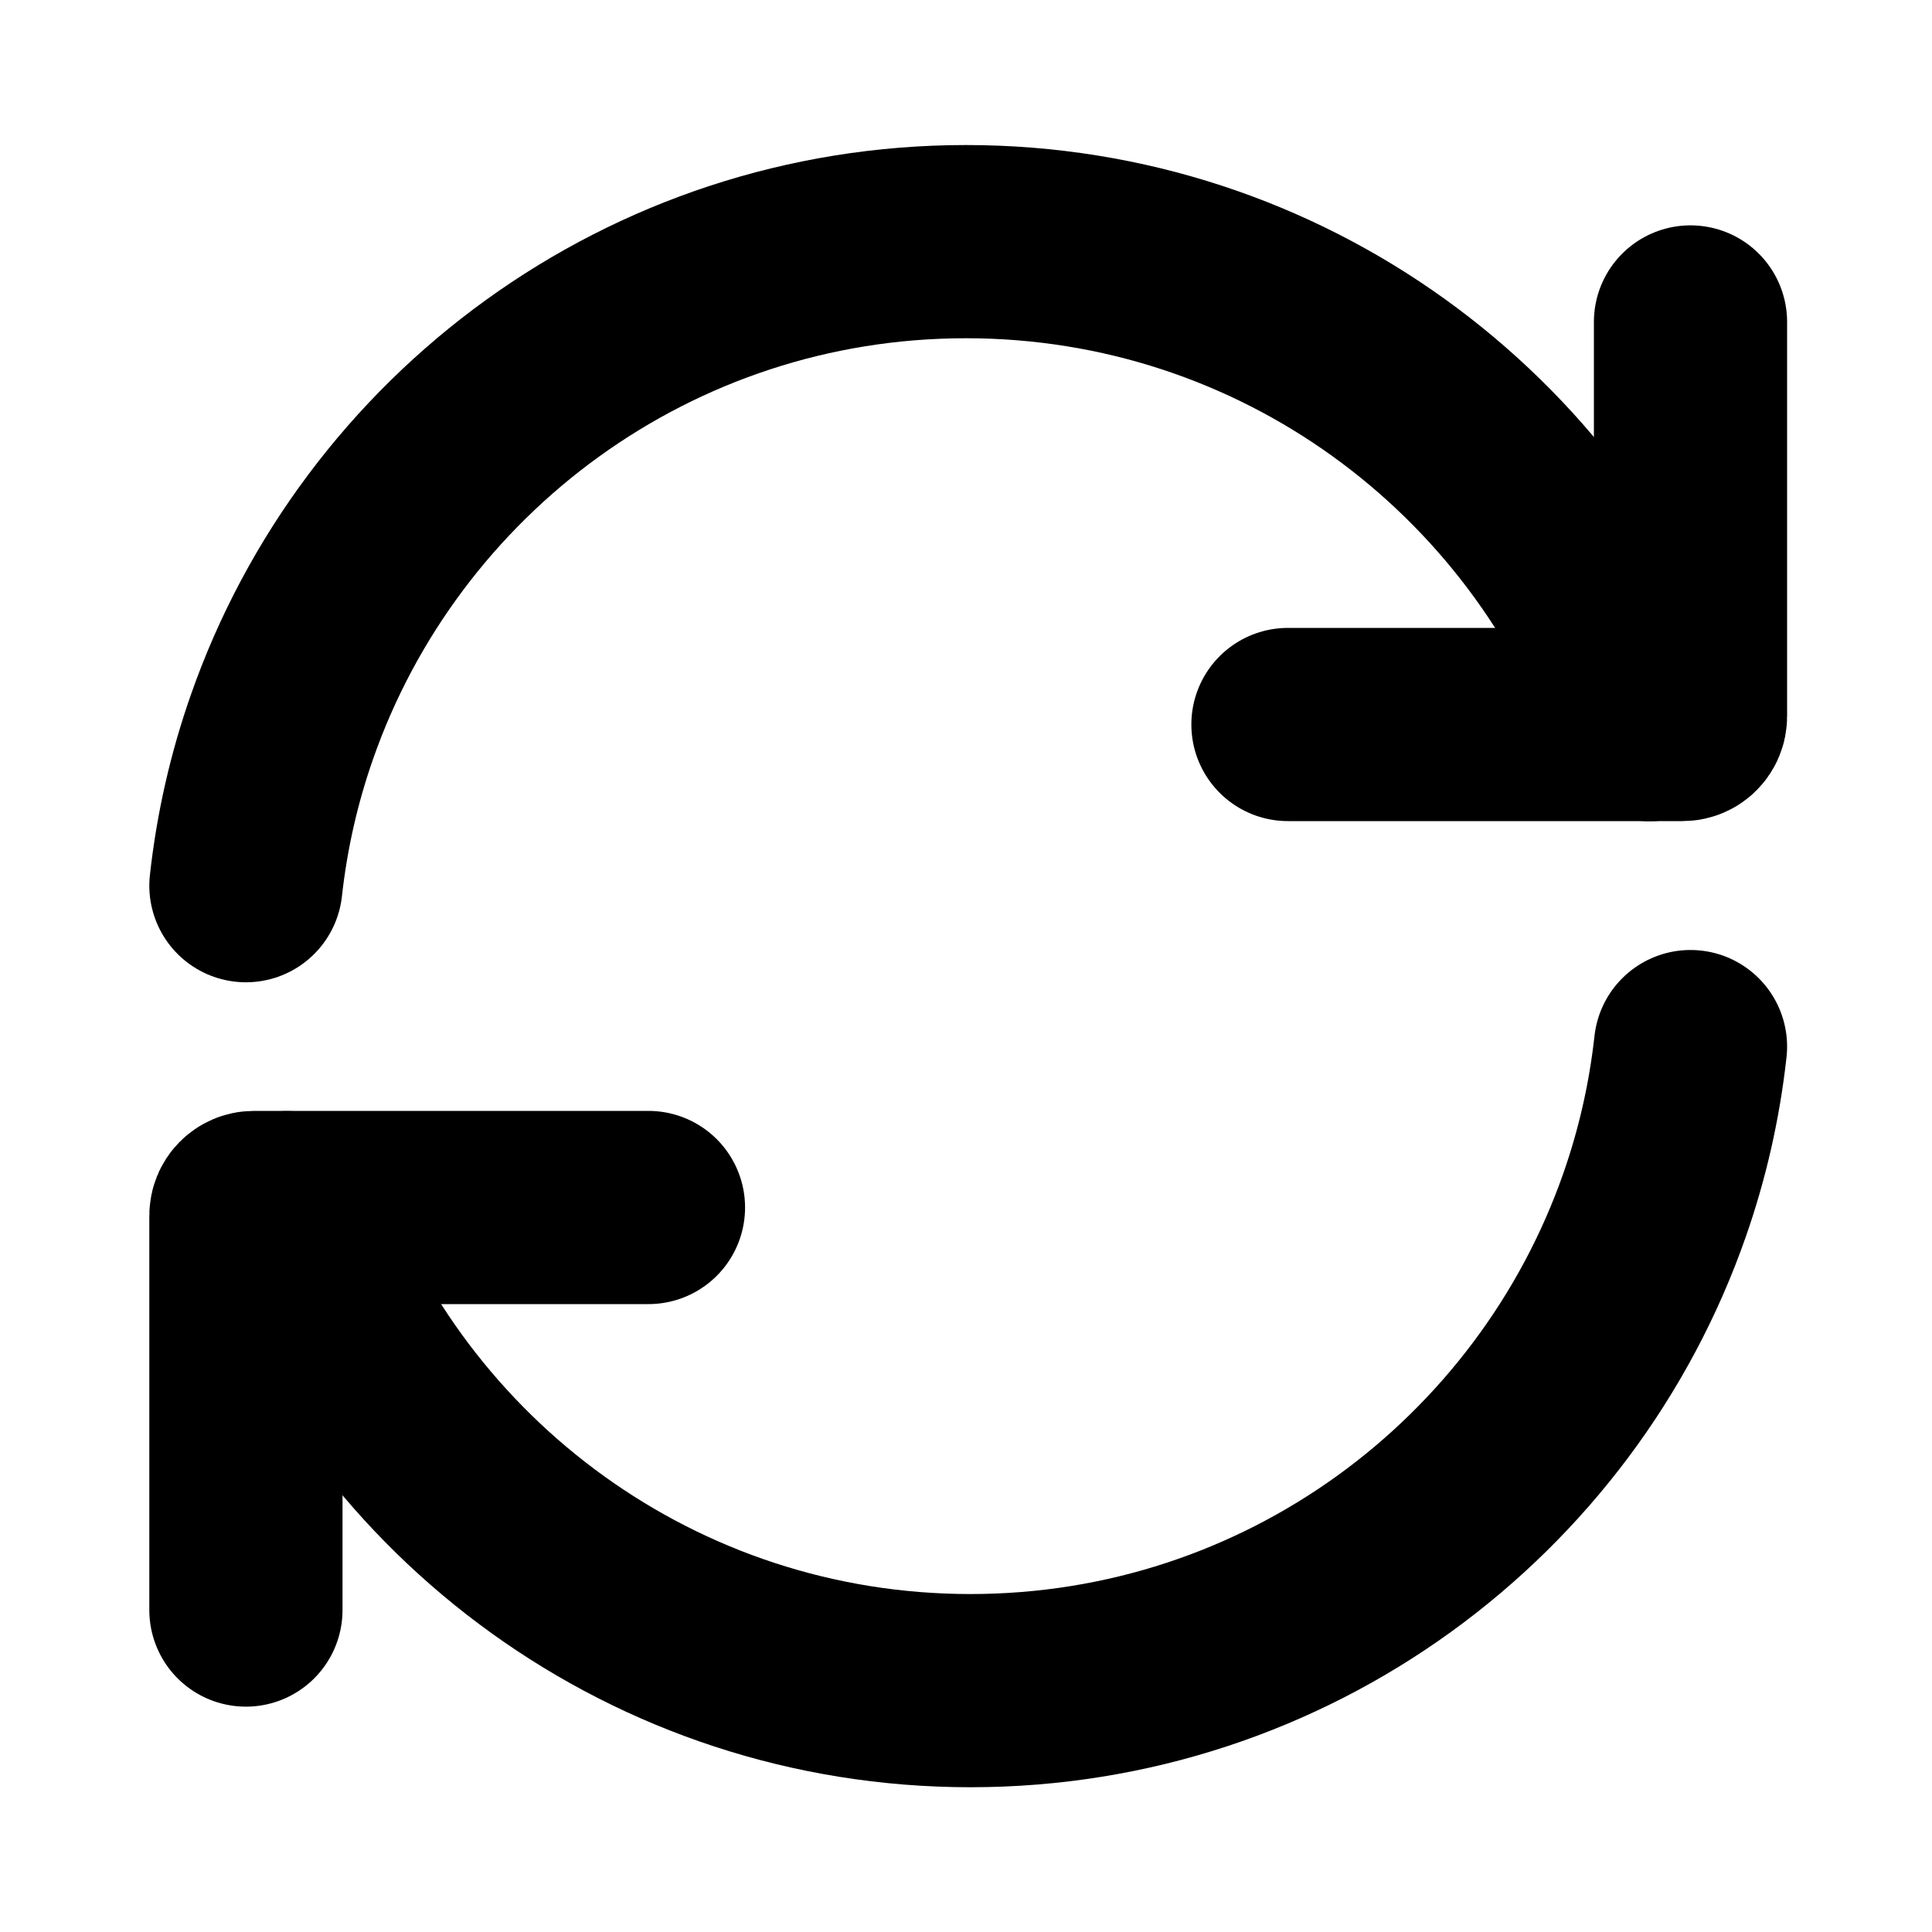
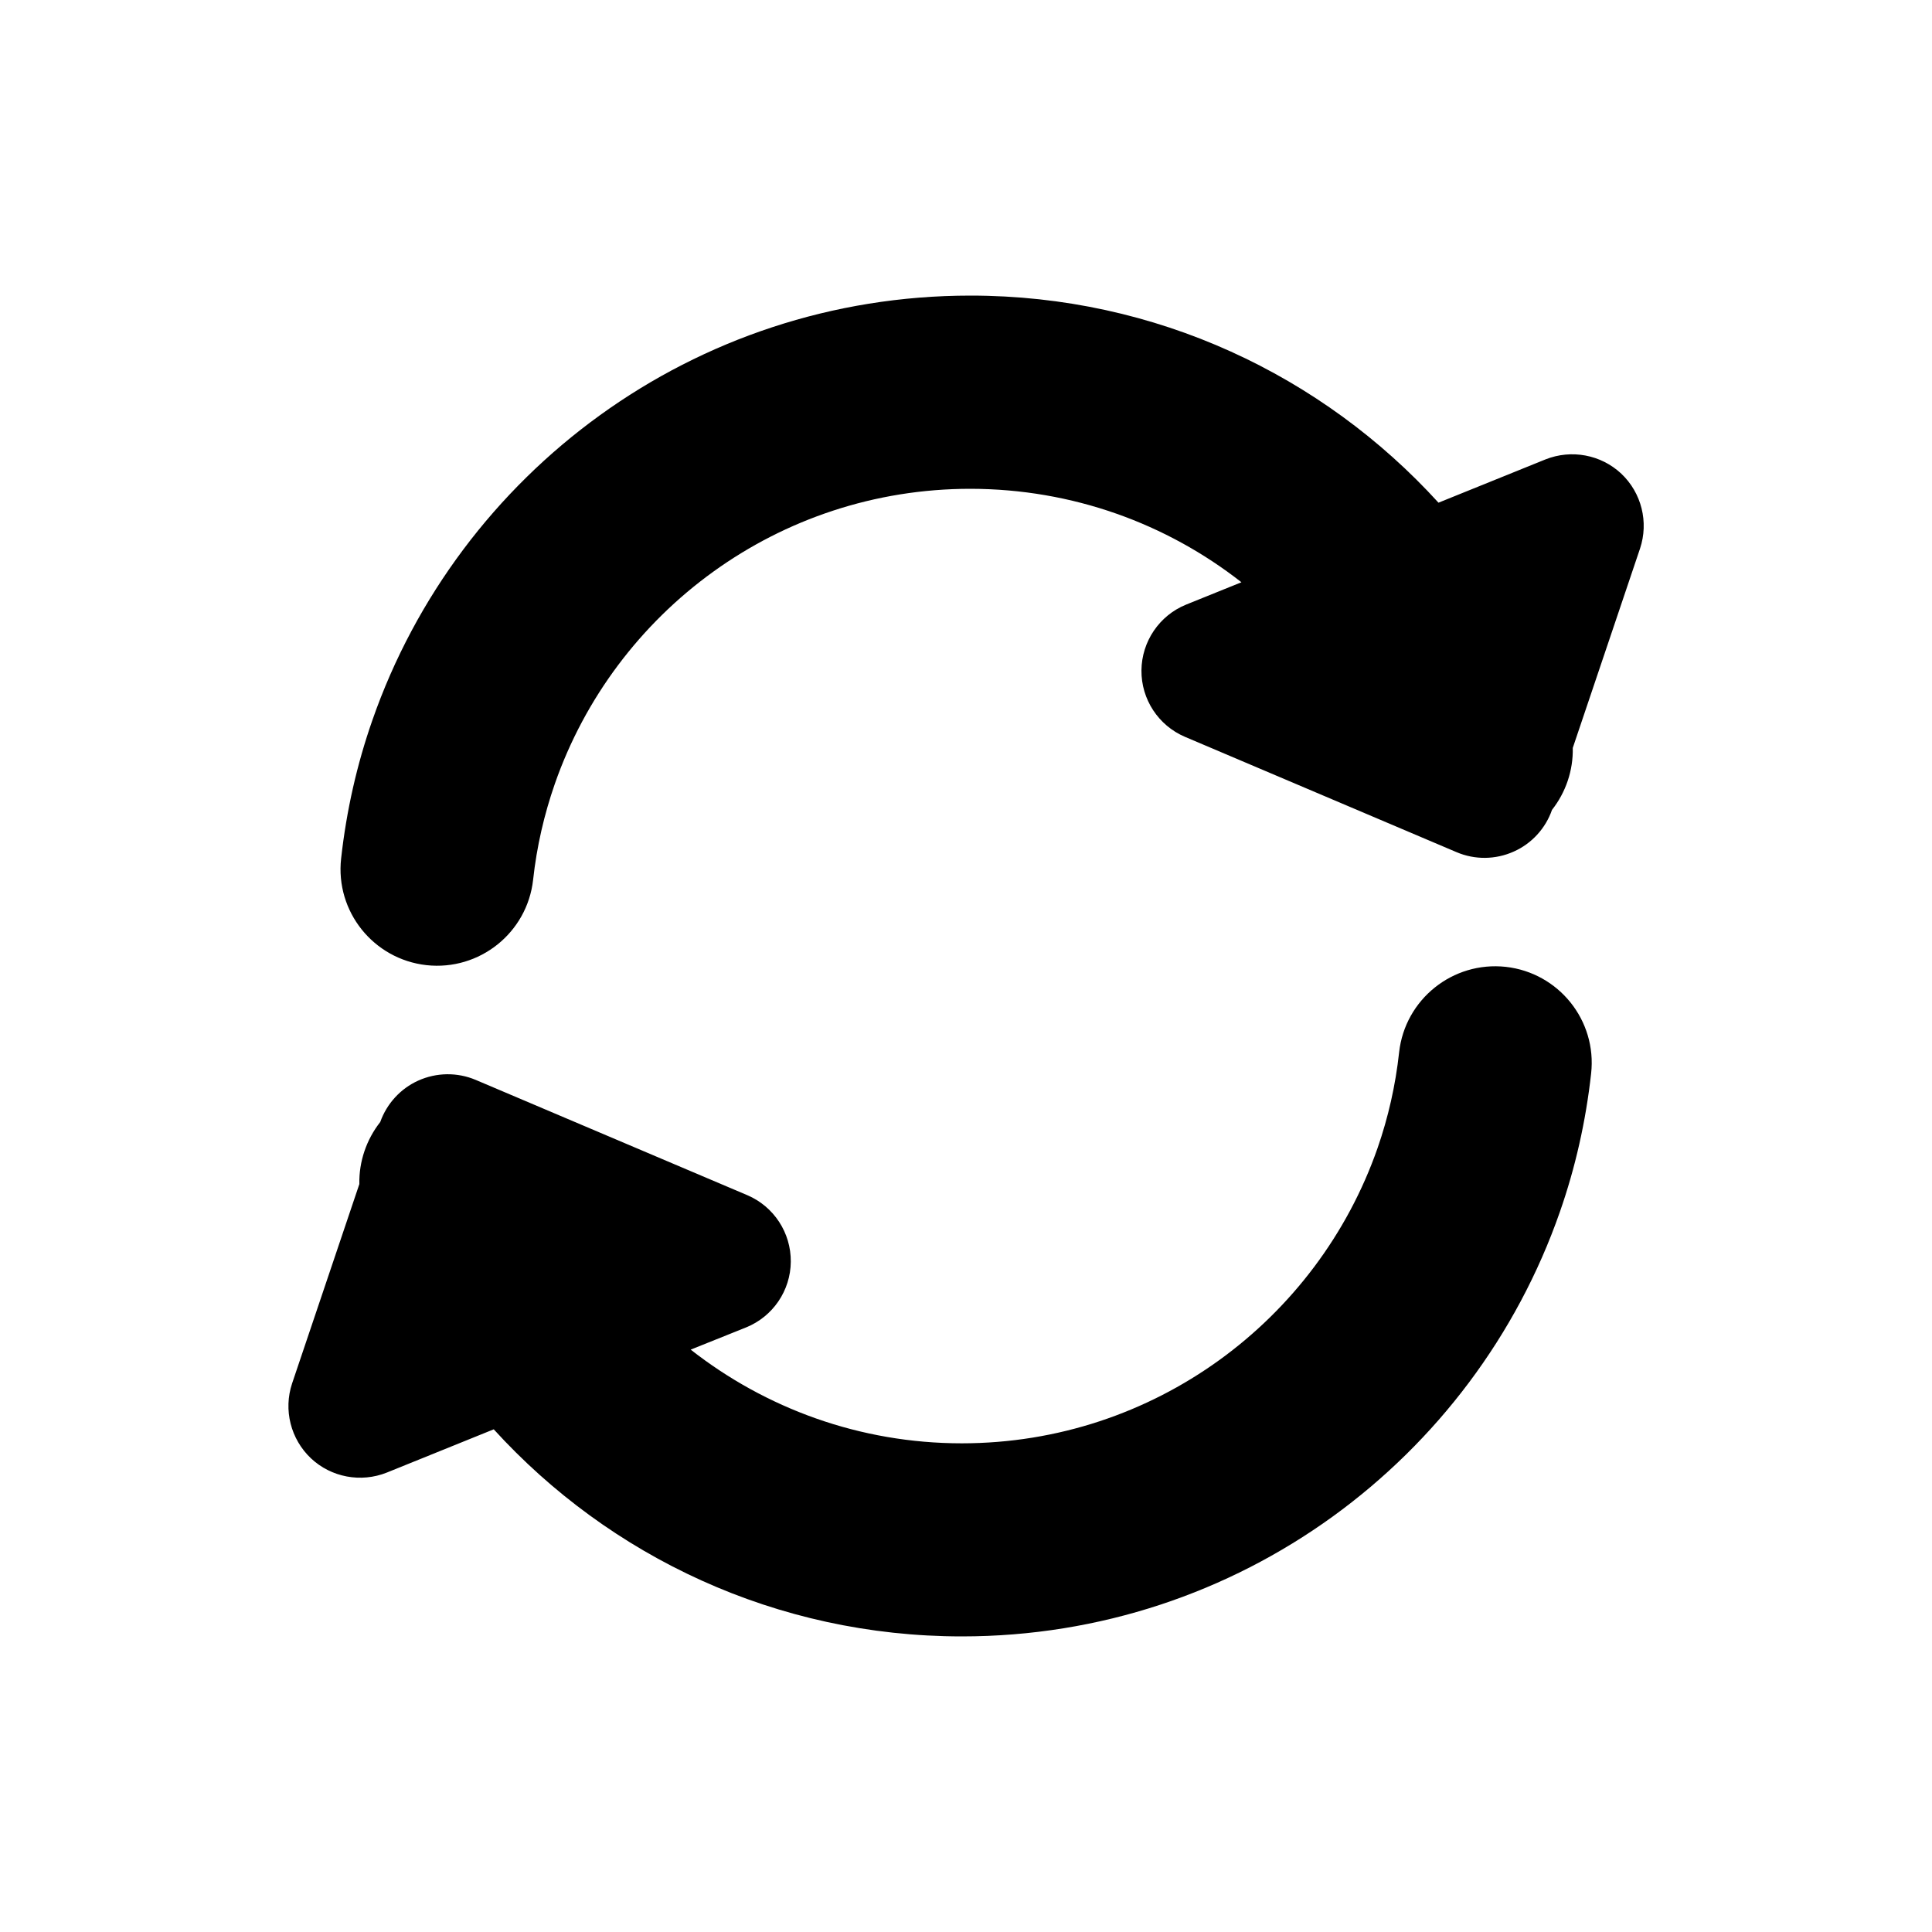
- <svg xmlns="http://www.w3.org/2000/svg" width="14" height="14" viewBox="0 0 14 14" fill="none">
-   <path d="M1.782 6.418C1.826 6.02 1.914 5.637 2.042 5.271C2.757 3.222 4.707 1.751 7 1.751C9.286 1.751 11.231 3.212 11.951 5.251" stroke="currentColor" stroke-width="1.4" stroke-linecap="round" />
-   <path d="M12.25 2.333V5.191C12.25 5.224 12.224 5.25 12.192 5.25H9.333" stroke="currentColor" stroke-width="1.4" stroke-linecap="round" />
-   <path d="M12.25 7.584C12.206 7.982 12.118 8.365 11.99 8.731C11.275 10.78 9.325 12.251 7.032 12.251C4.746 12.251 2.801 10.79 2.081 8.751" stroke="currentColor" stroke-width="1.4" stroke-linecap="round" />
-   <path d="M1.782 11.667V8.809C1.782 8.776 1.808 8.75 1.84 8.75H4.699" stroke="currentColor" stroke-width="1.4" stroke-linecap="round" />
+ <svg xmlns="http://www.w3.org/2000/svg" width="16" height="16" viewBox="0 0 16 16" fill="none">
+   <path fill-rule="evenodd" clip-rule="evenodd" d="M12.47 8.007C12.909 8.056 13.226 8.451 13.177 8.89C13.133 9.287 13.046 9.671 12.918 10.037C12.205 12.082 10.258 13.552 7.966 13.552C6.429 13.552 5.048 12.89 4.089 11.837L3.204 12.195C2.989 12.281 2.743 12.235 2.575 12.077C2.407 11.918 2.346 11.676 2.419 11.457L2.976 9.806C2.972 9.619 3.035 9.437 3.149 9.292C3.203 9.14 3.317 9.015 3.464 8.949C3.615 8.881 3.787 8.879 3.939 8.943L6.189 9.898C6.409 9.992 6.551 10.209 6.549 10.449C6.547 10.688 6.401 10.903 6.179 10.993L5.72 11.177C6.339 11.662 7.119 11.953 7.966 11.953C9.556 11.952 10.911 10.932 11.408 9.509C11.496 9.256 11.557 8.99 11.587 8.714C11.636 8.276 12.031 7.959 12.47 8.007ZM8.037 2.448C9.573 2.448 10.954 3.11 11.913 4.163L12.798 3.805C13.013 3.719 13.259 3.765 13.427 3.923C13.595 4.082 13.655 4.324 13.582 4.543L13.025 6.194C13.029 6.381 12.967 6.562 12.853 6.707C12.8 6.86 12.685 6.986 12.537 7.052C12.386 7.12 12.214 7.122 12.062 7.057L9.813 6.102C9.593 6.008 9.451 5.791 9.453 5.552C9.455 5.313 9.601 5.097 9.823 5.007L10.281 4.822C9.662 4.337 8.883 4.049 8.037 4.048C6.446 4.048 5.092 5.067 4.595 6.491C4.507 6.744 4.445 7.01 4.415 7.286C4.366 7.725 3.971 8.041 3.532 7.993C3.093 7.944 2.776 7.549 2.825 7.11C2.869 6.713 2.956 6.33 3.084 5.964C3.797 3.918 5.745 2.448 8.037 2.448Z" fill="currentColor" />
</svg>
